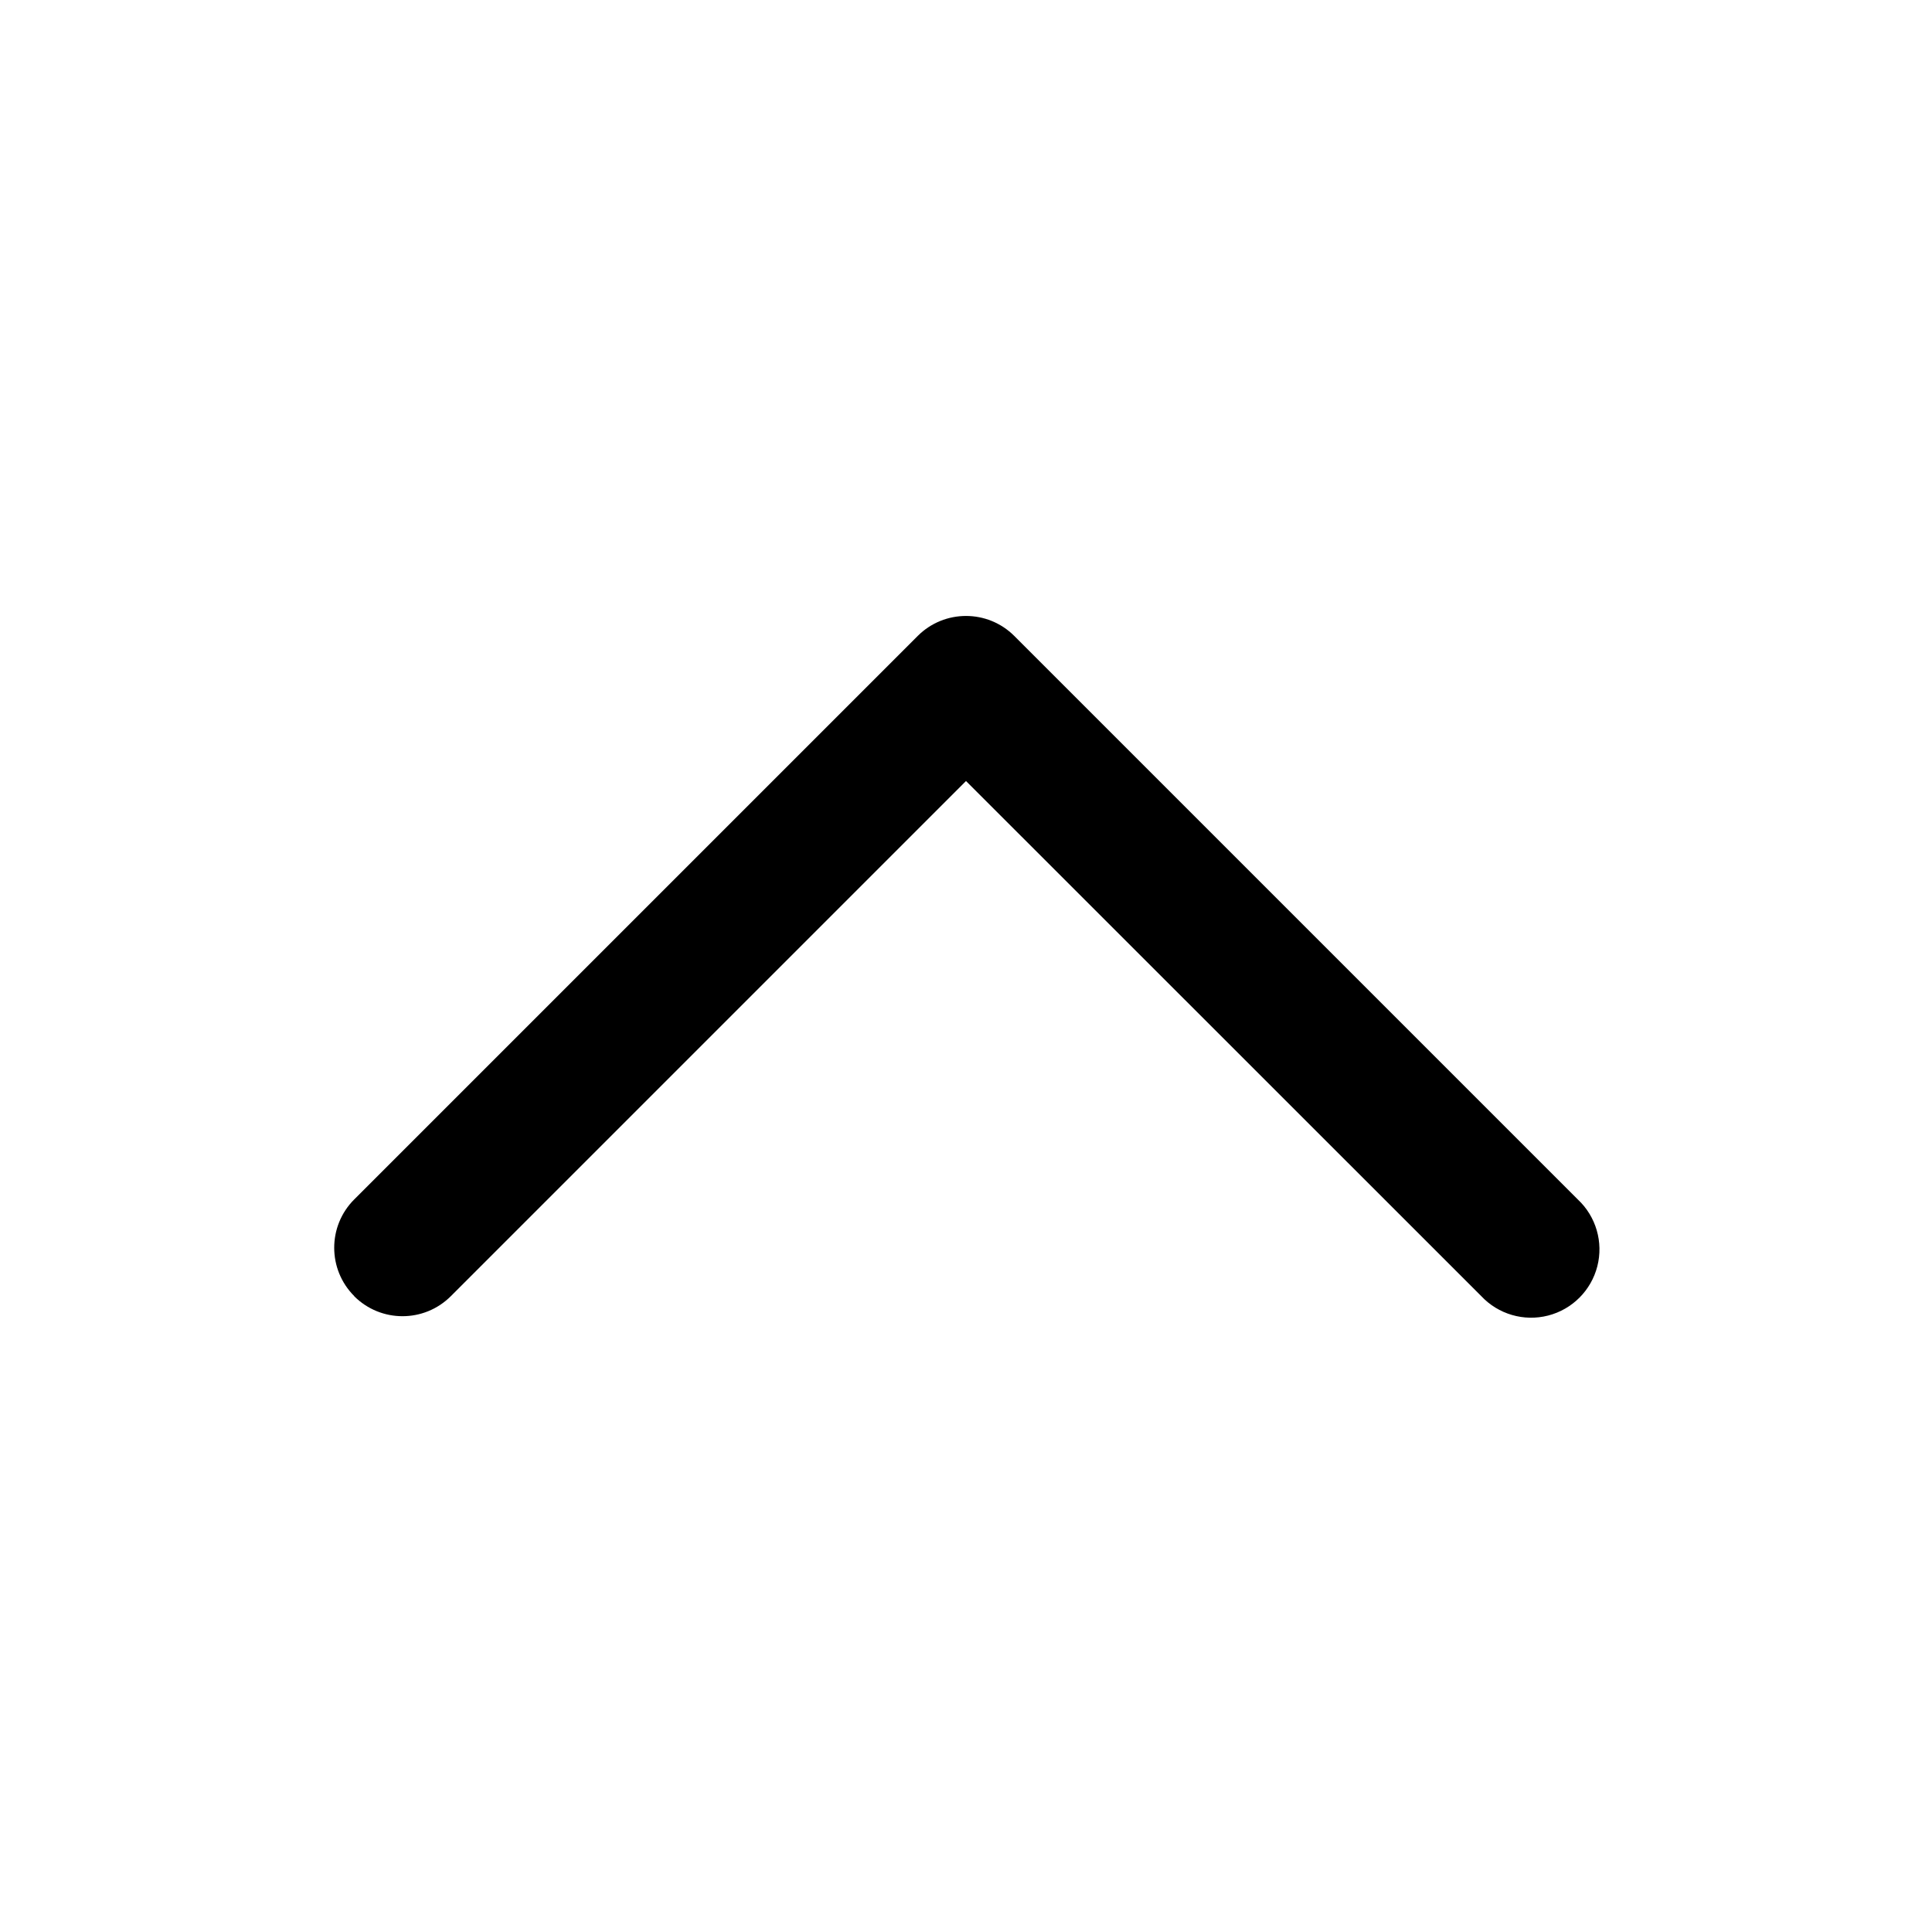
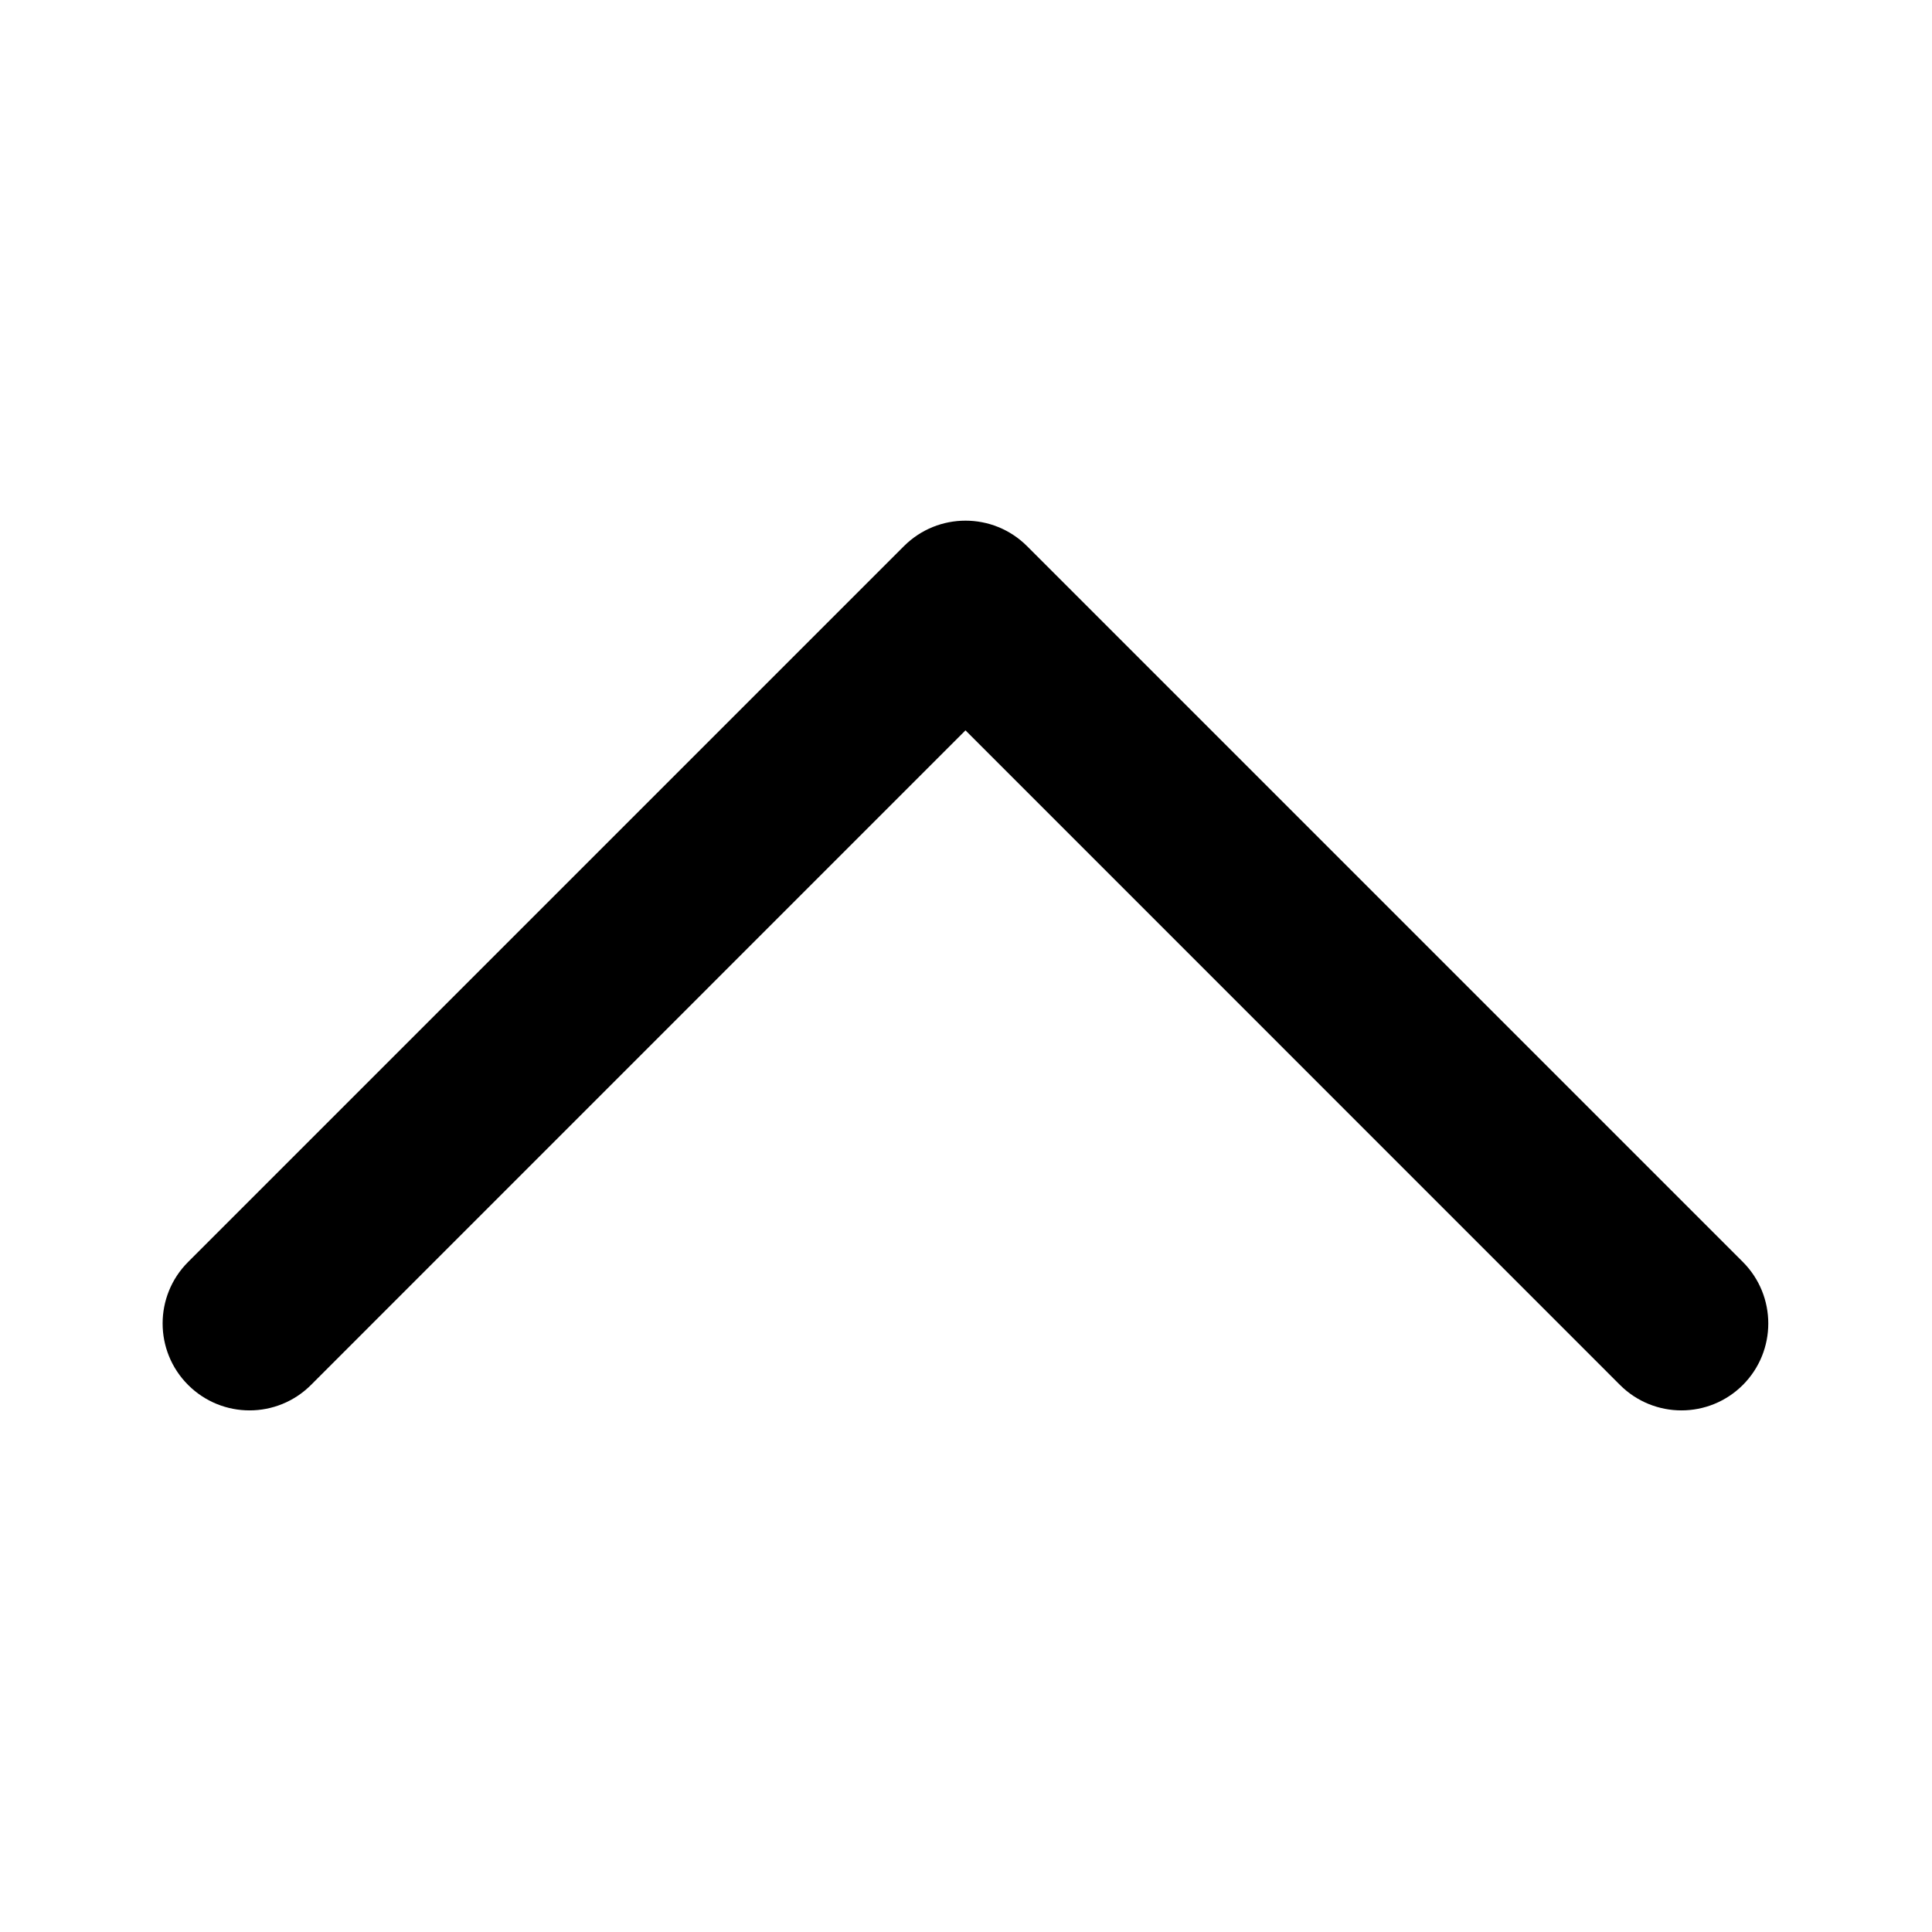
- <svg xmlns="http://www.w3.org/2000/svg" width="24" height="24" fill="none" viewBox="0 0 24 24">
-   <path fill="currentColor" d="M4.4 16.1a.849.849 0 0 1 0-1.2l7-7a.849.849 0 0 1 1.2 0l7 7a.849.849 0 1 1-1.2 1.2L12 9.702l-6.4 6.4a.849.849 0 0 1-1.2 0Z" />
+ <svg xmlns="http://www.w3.org/2000/svg" width="24" height="24" viewBox="601.56 298.56 18.89 18.89" fill="none">
+   <path id="ic_arrow_up" d="M603.399 312.101C603.067 311.769 603.067 311.231 603.399 310.899L610.399 303.899C610.731 303.568 611.269 303.568 611.601 303.899L618.601 310.899C618.932 311.231 618.932 311.769 618.601 312.101C618.269 312.433 617.731 312.433 617.399 312.101L611 305.701L604.601 312.101C604.269 312.433 603.731 312.433 603.399 312.101Z" fill="currentColor" />
</svg>
